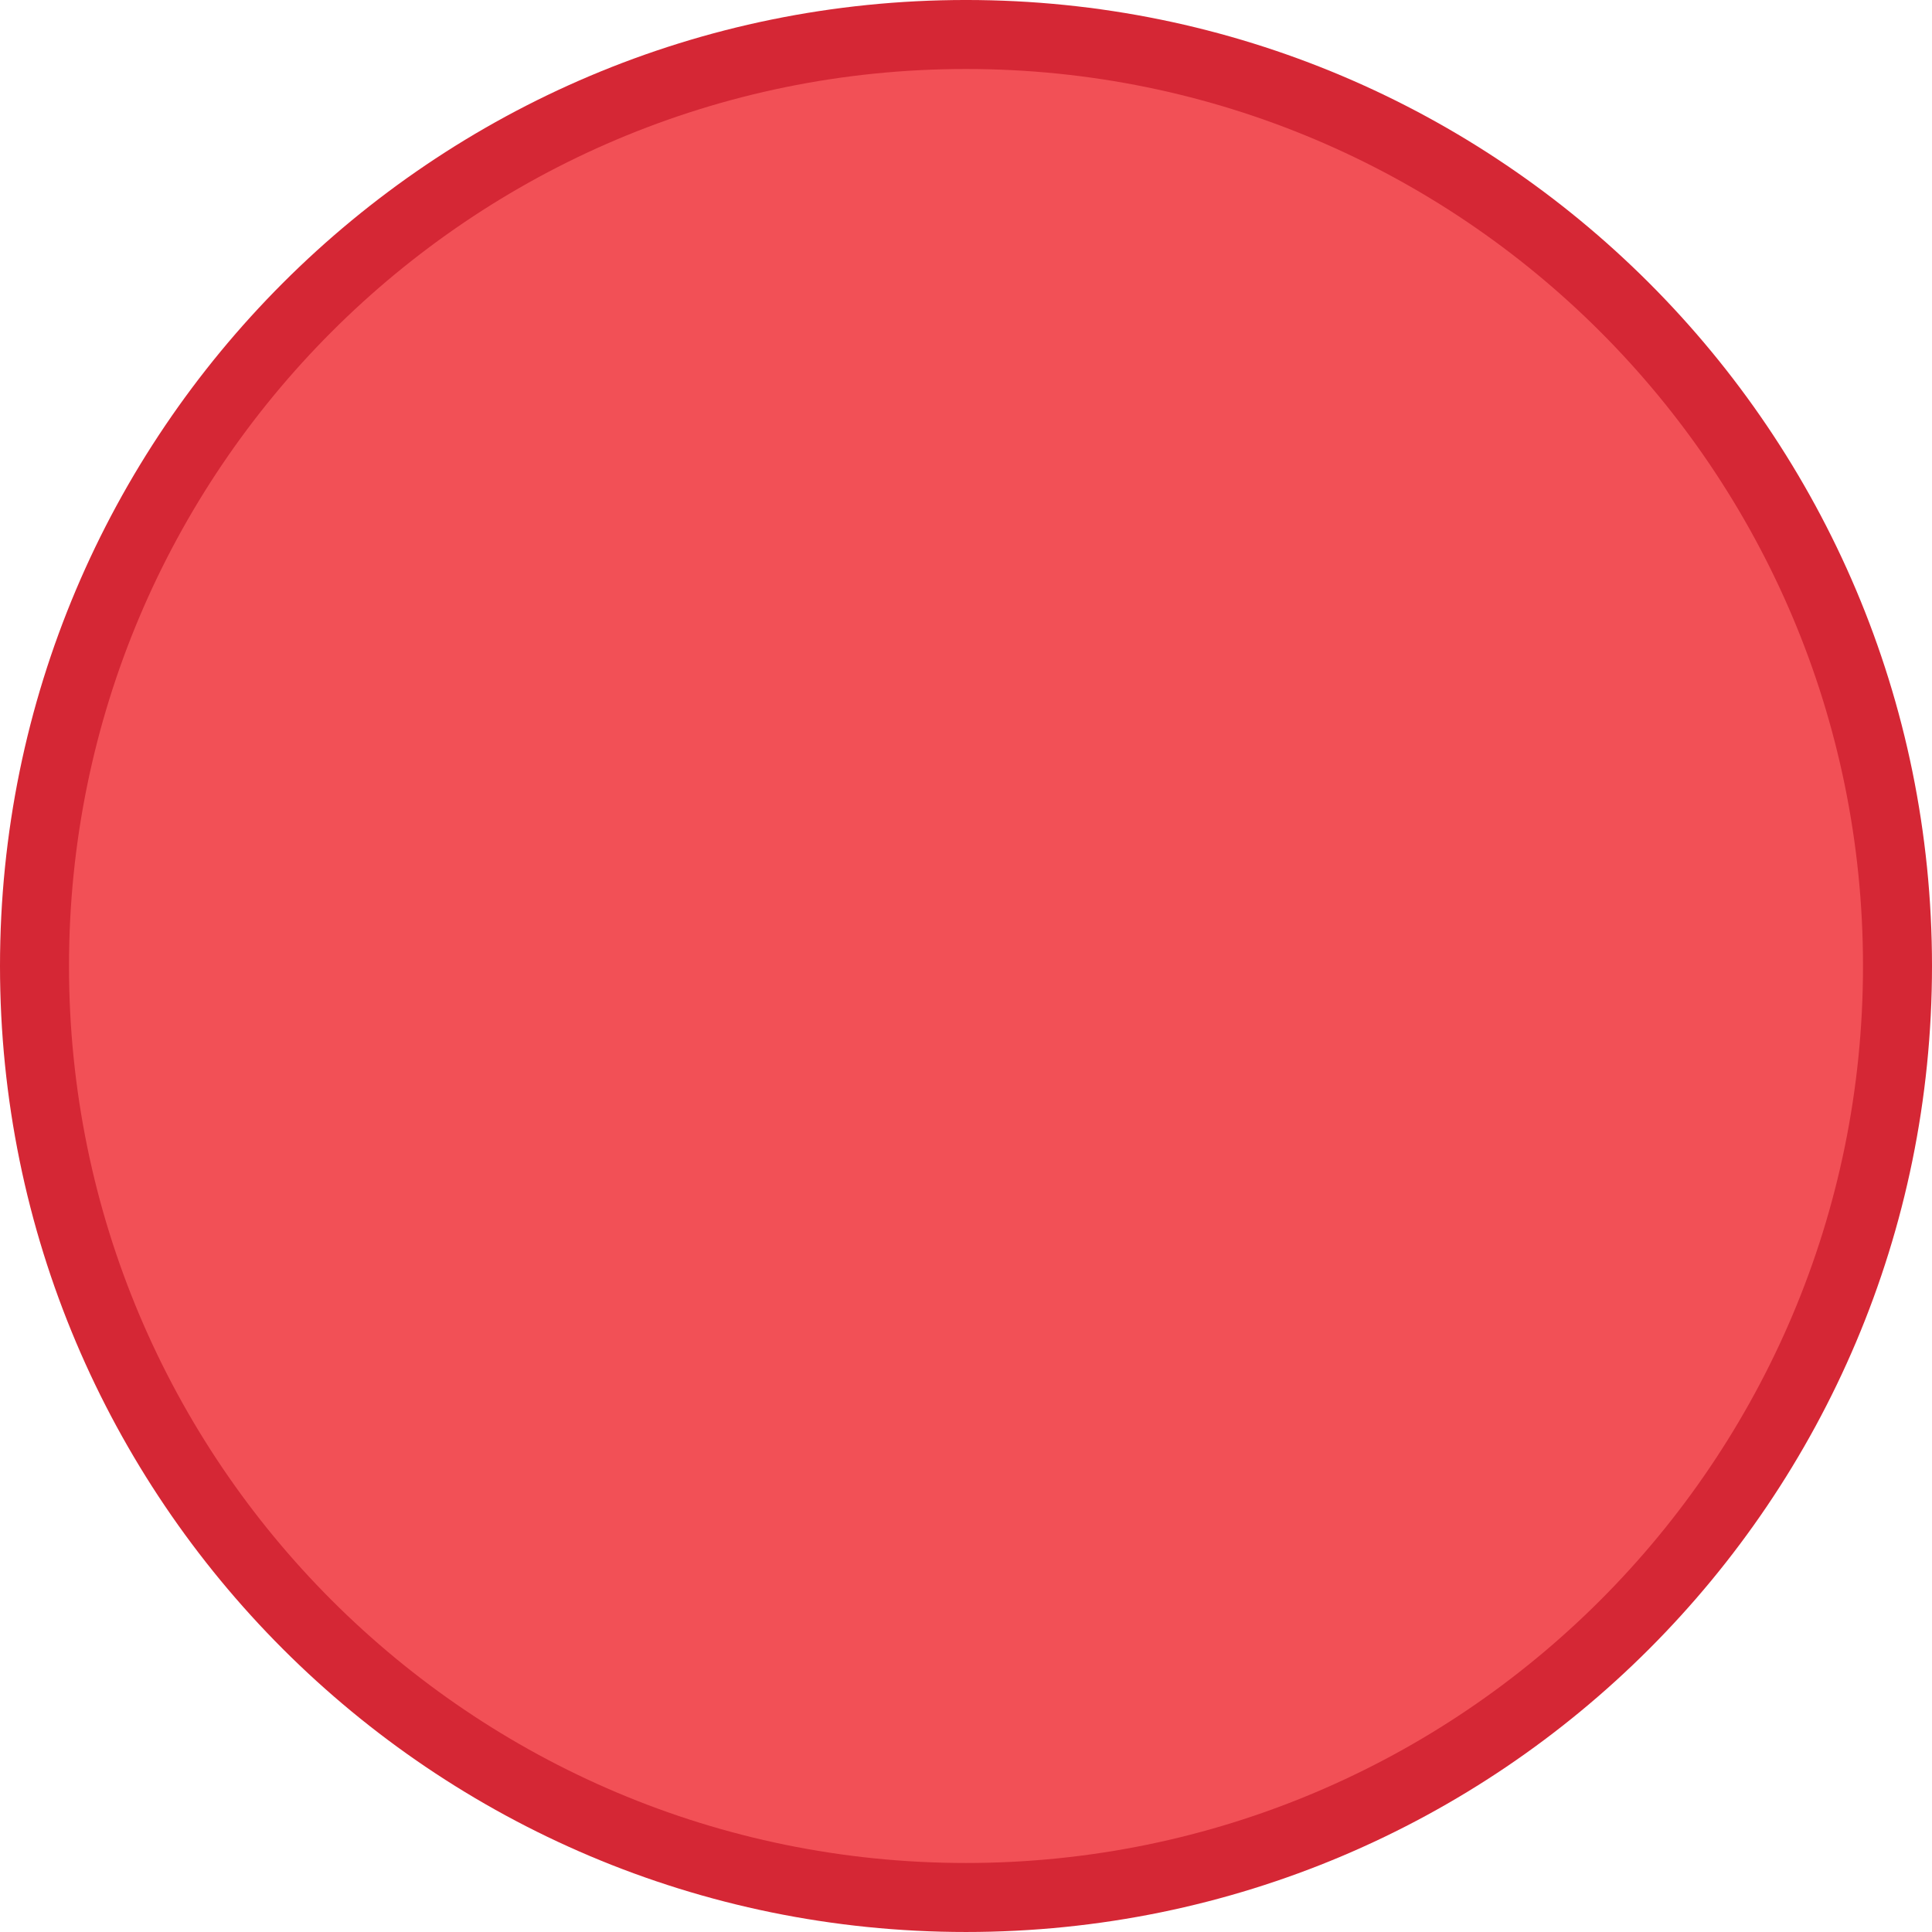
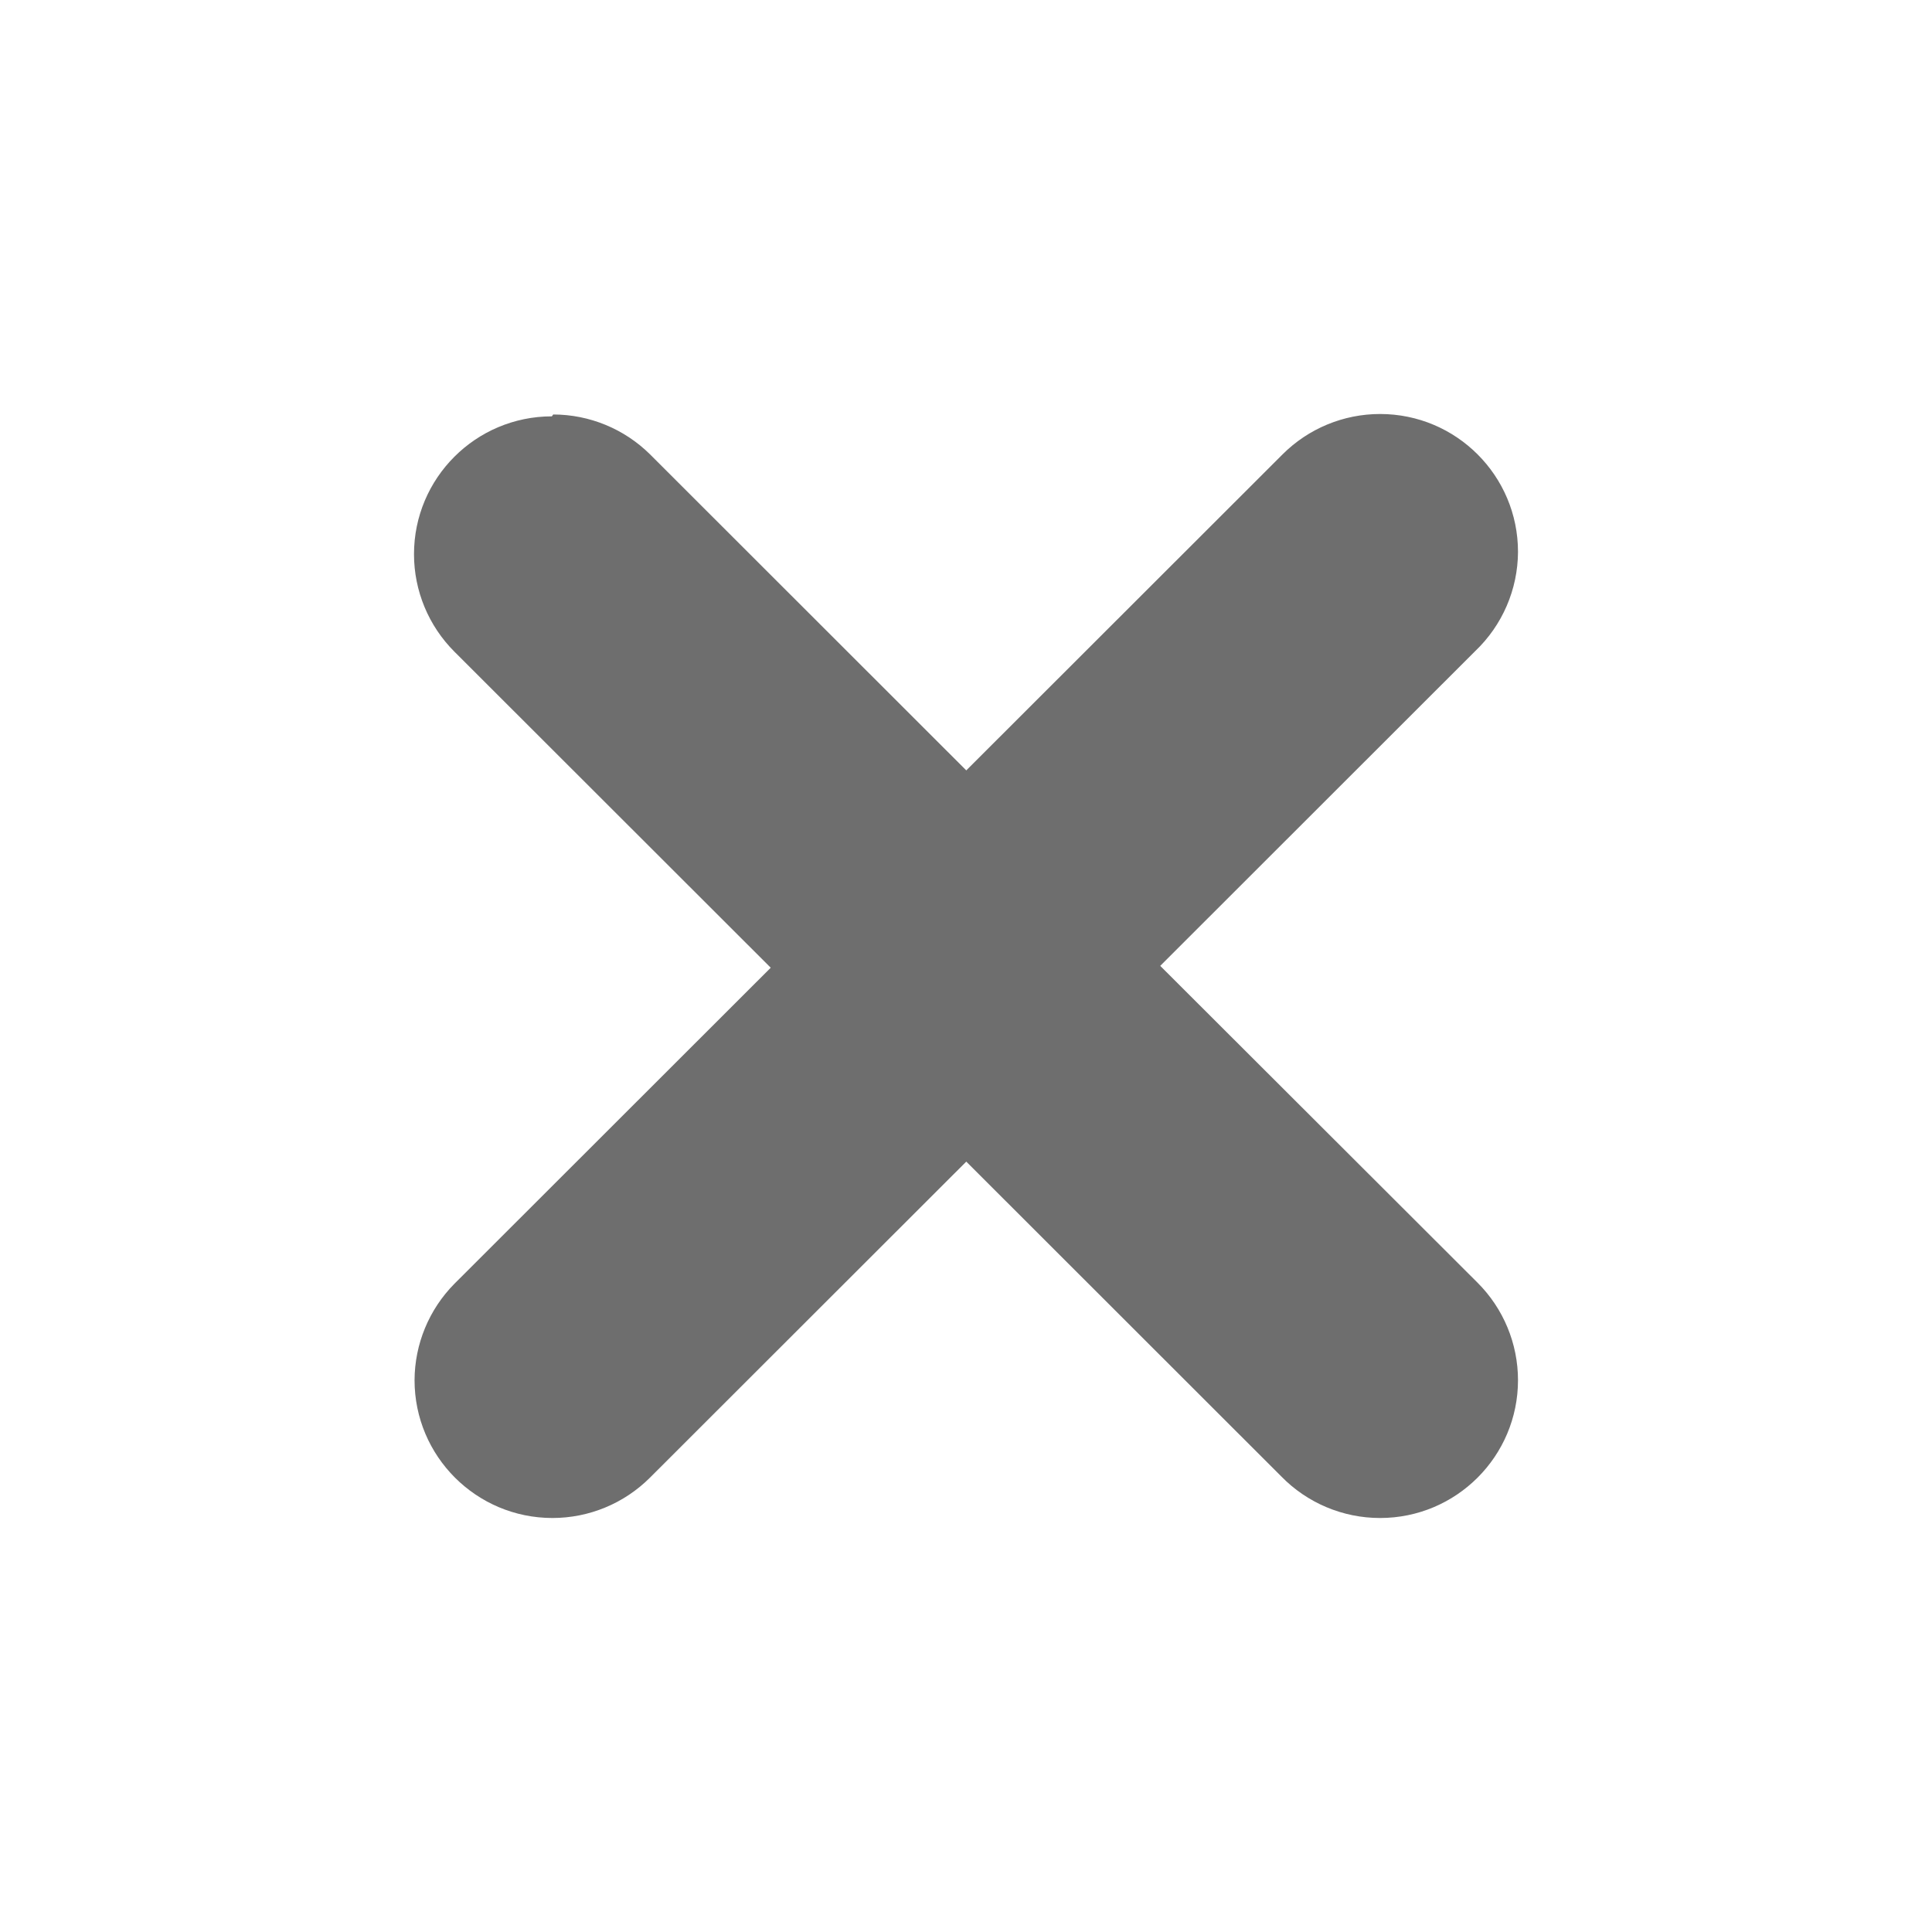
- <svg xmlns="http://www.w3.org/2000/svg" width="28" height="28" version="1.1" style="enable-background:new" id="svg8">
-   <defs id="defs12" />
-   <g transform="matrix(2,0,0,2,-9.999999,-2066.724)" id="g6">
-     <path style="fill:#d52735;fill-opacity:1;fill-rule:evenodd;stroke:none" d="m 12,1047.362 c 3.866,0 7,-3.134 7,-7 0,-3.866 -3.134,-7 -7,-7 -3.866,0 -7,3.134 -7,7 0,3.866 3.134,7 7,7" id="path2" />
-     <path style="fill:#f25056;fill-opacity:1;fill-rule:evenodd;stroke:none" d="m 12,1046.862 c 3.59,0 6.5,-2.91 6.5,-6.5 0,-3.59 -2.91,-6.5 -6.5,-6.5 -3.59,0 -6.5,2.91 -6.5,6.5 0,3.59 2.91,6.5 6.5,6.5" id="path4" />
-   </g>
+ <svg xmlns="http://www.w3.org/2000/svg" width="28" height="28" version="1.1" style="enable-background:new" id="svg10">
+   <defs id="defs14">
+     <style id="current-color-scheme" type="text/css">
+    .ColorScheme-Text { color:#6e6e6e; } .ColorScheme-Highlight { color:#5294e2; } .ColorScheme-ButtonBackground { color:#ffffff; }
+   </style>
+   </defs>
+   <path id="path4485" d="m 20.001,6 a 1.999,1.998 0 0 0 -1.413,0.585 l -4.584,4.58 -4.564,-4.561 a 1.999,1.998 0 0 0 -0.02,-0.02 1.999,1.998 0 0 0 -1.402,-0.577 l -0.02,0.027 A 1.999,1.998 0 0 0 6,8.033 1.999,1.998 0 0 0 6.586,9.445 l 4.584,4.58 -4.584,4.58 A 1.999,1.998 0 0 0 6.008,20.002 1.999,1.998 0 0 0 8.007,22 1.999,1.998 0 0 0 9.42,21.415 l 4.584,-4.58 4.564,4.561 A 1.999,1.998 0 0 0 20.001,22 1.999,1.998 0 0 0 22,20.002 1.999,1.998 0 0 0 21.414,18.59 L 16.815,13.998 21.379,9.437 A 1.999,1.998 0 0 0 22,7.998 1.999,1.998 0 0 0 20.001,6 Z" class="ColorScheme-Text" style="color:#6e6e6e;opacity:1;fill:currentColor;stroke-width:1.998" />
</svg>
